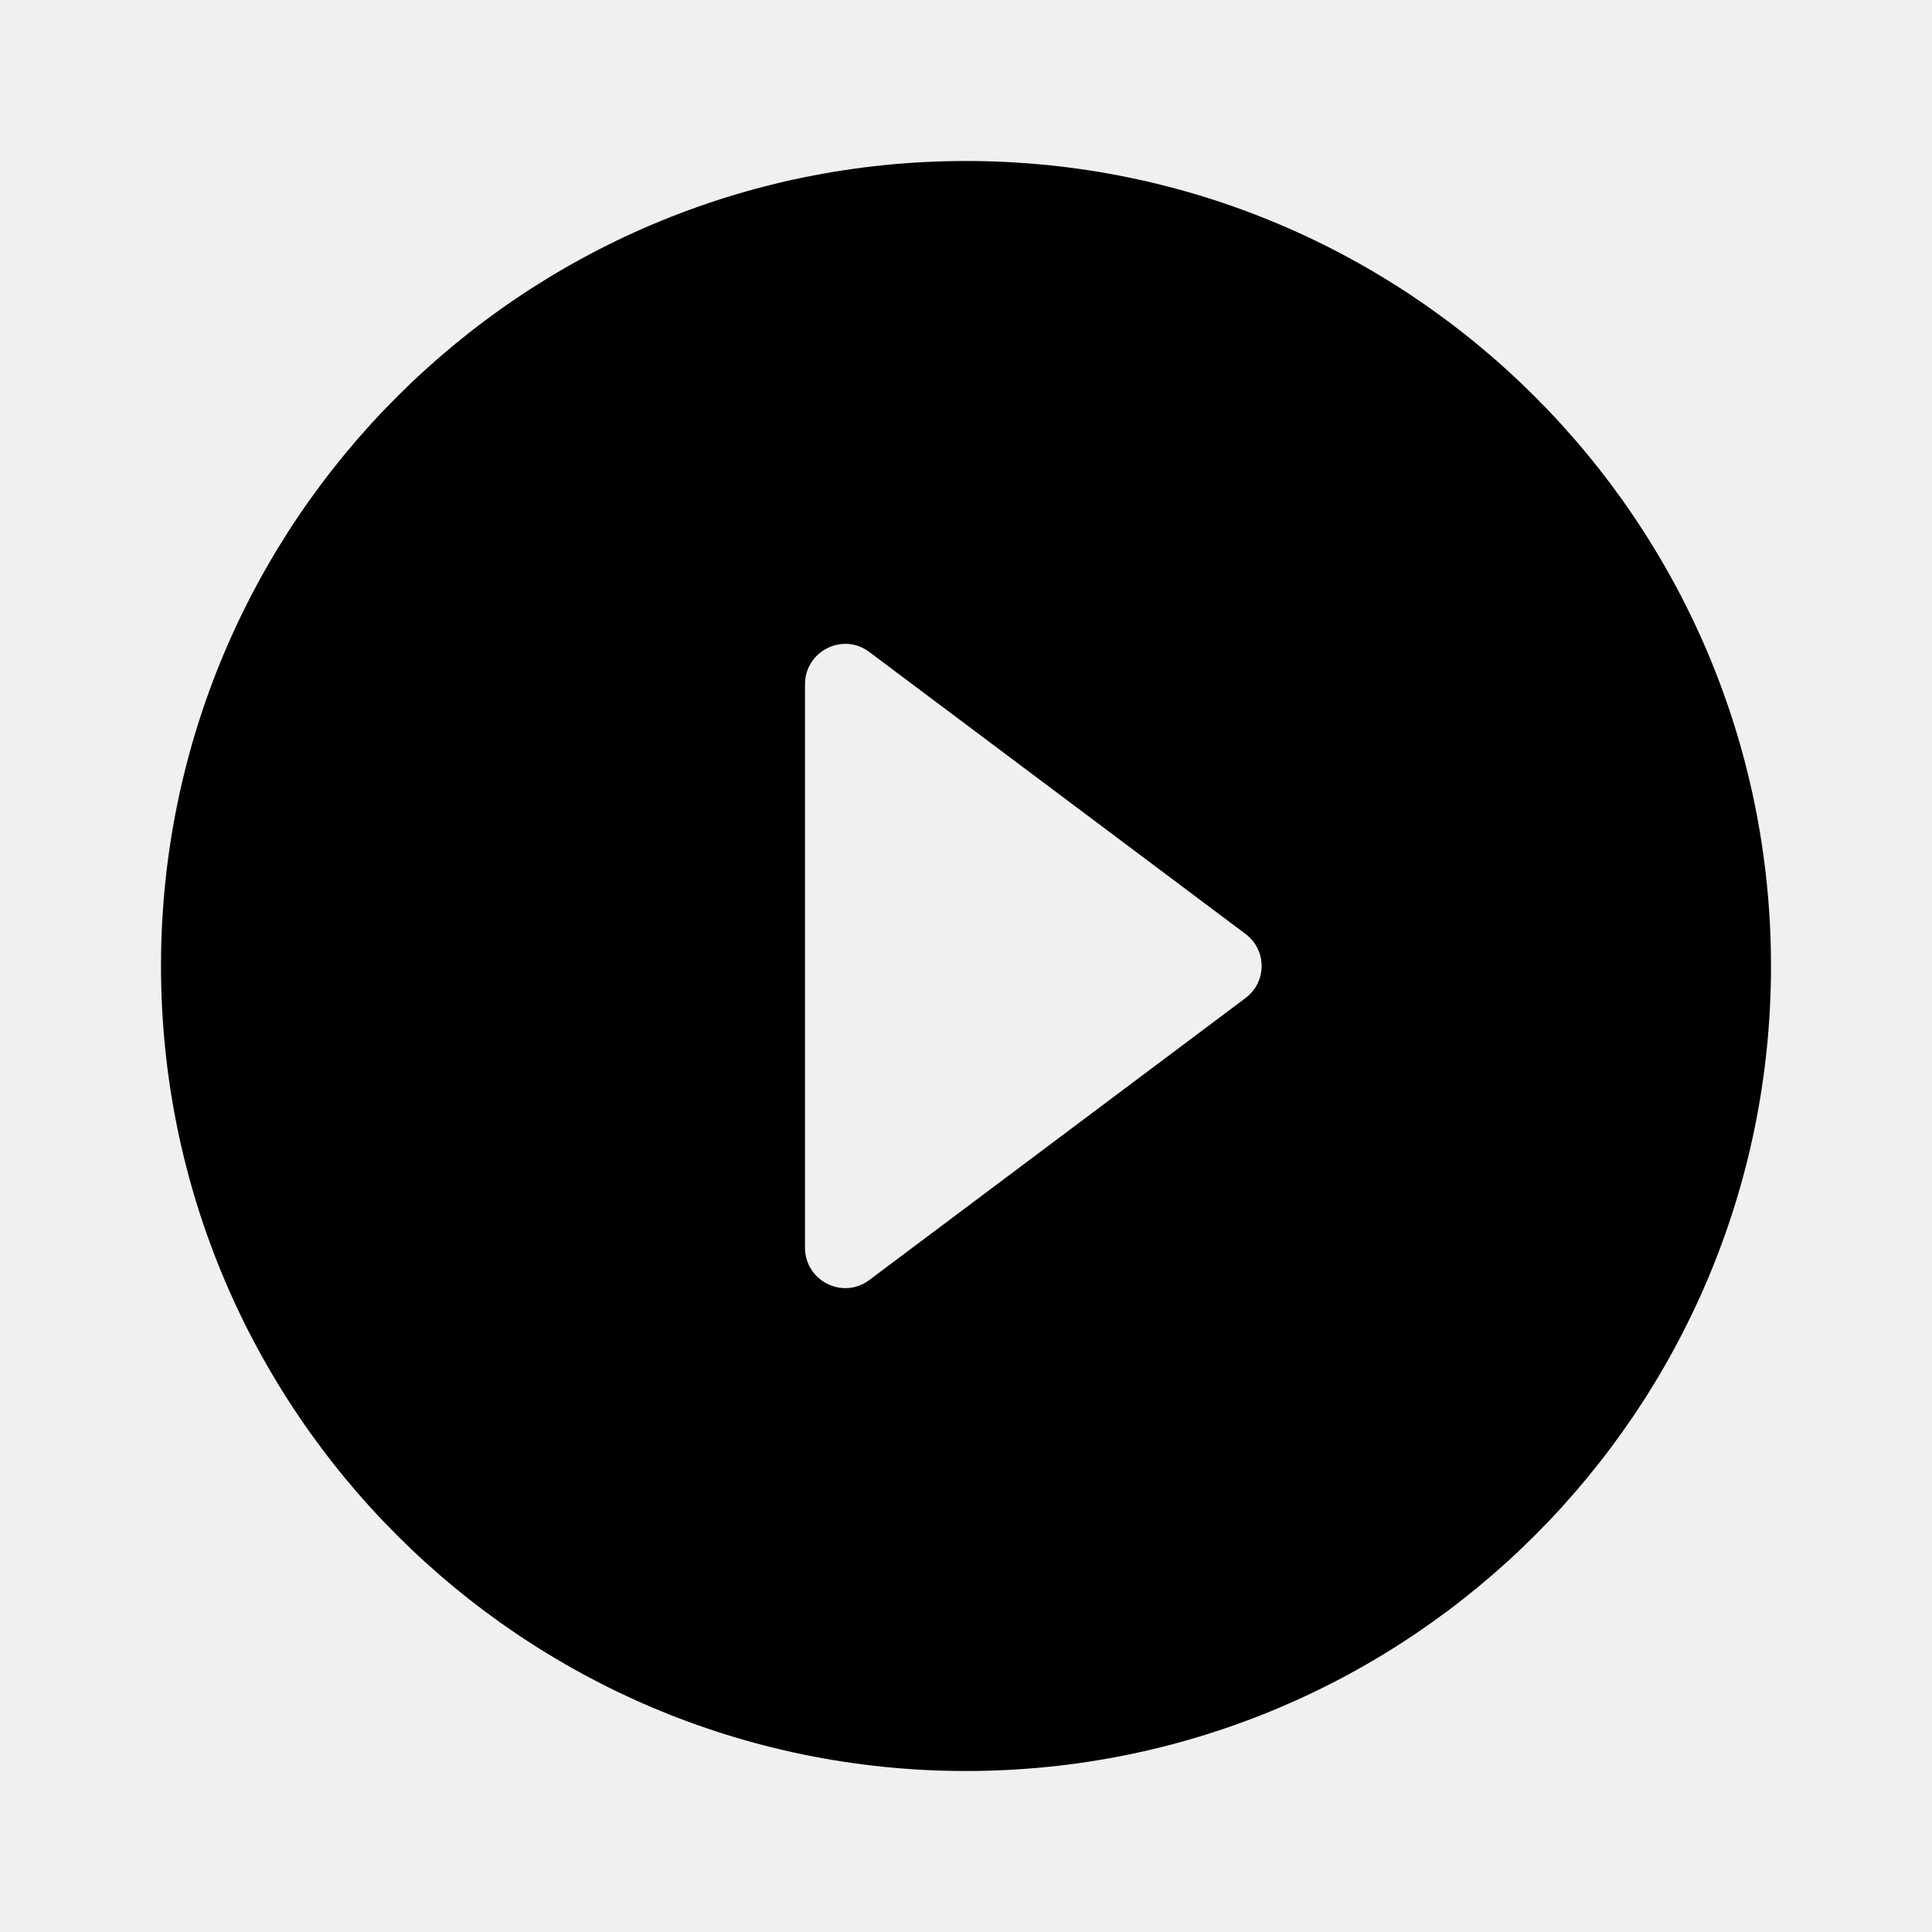
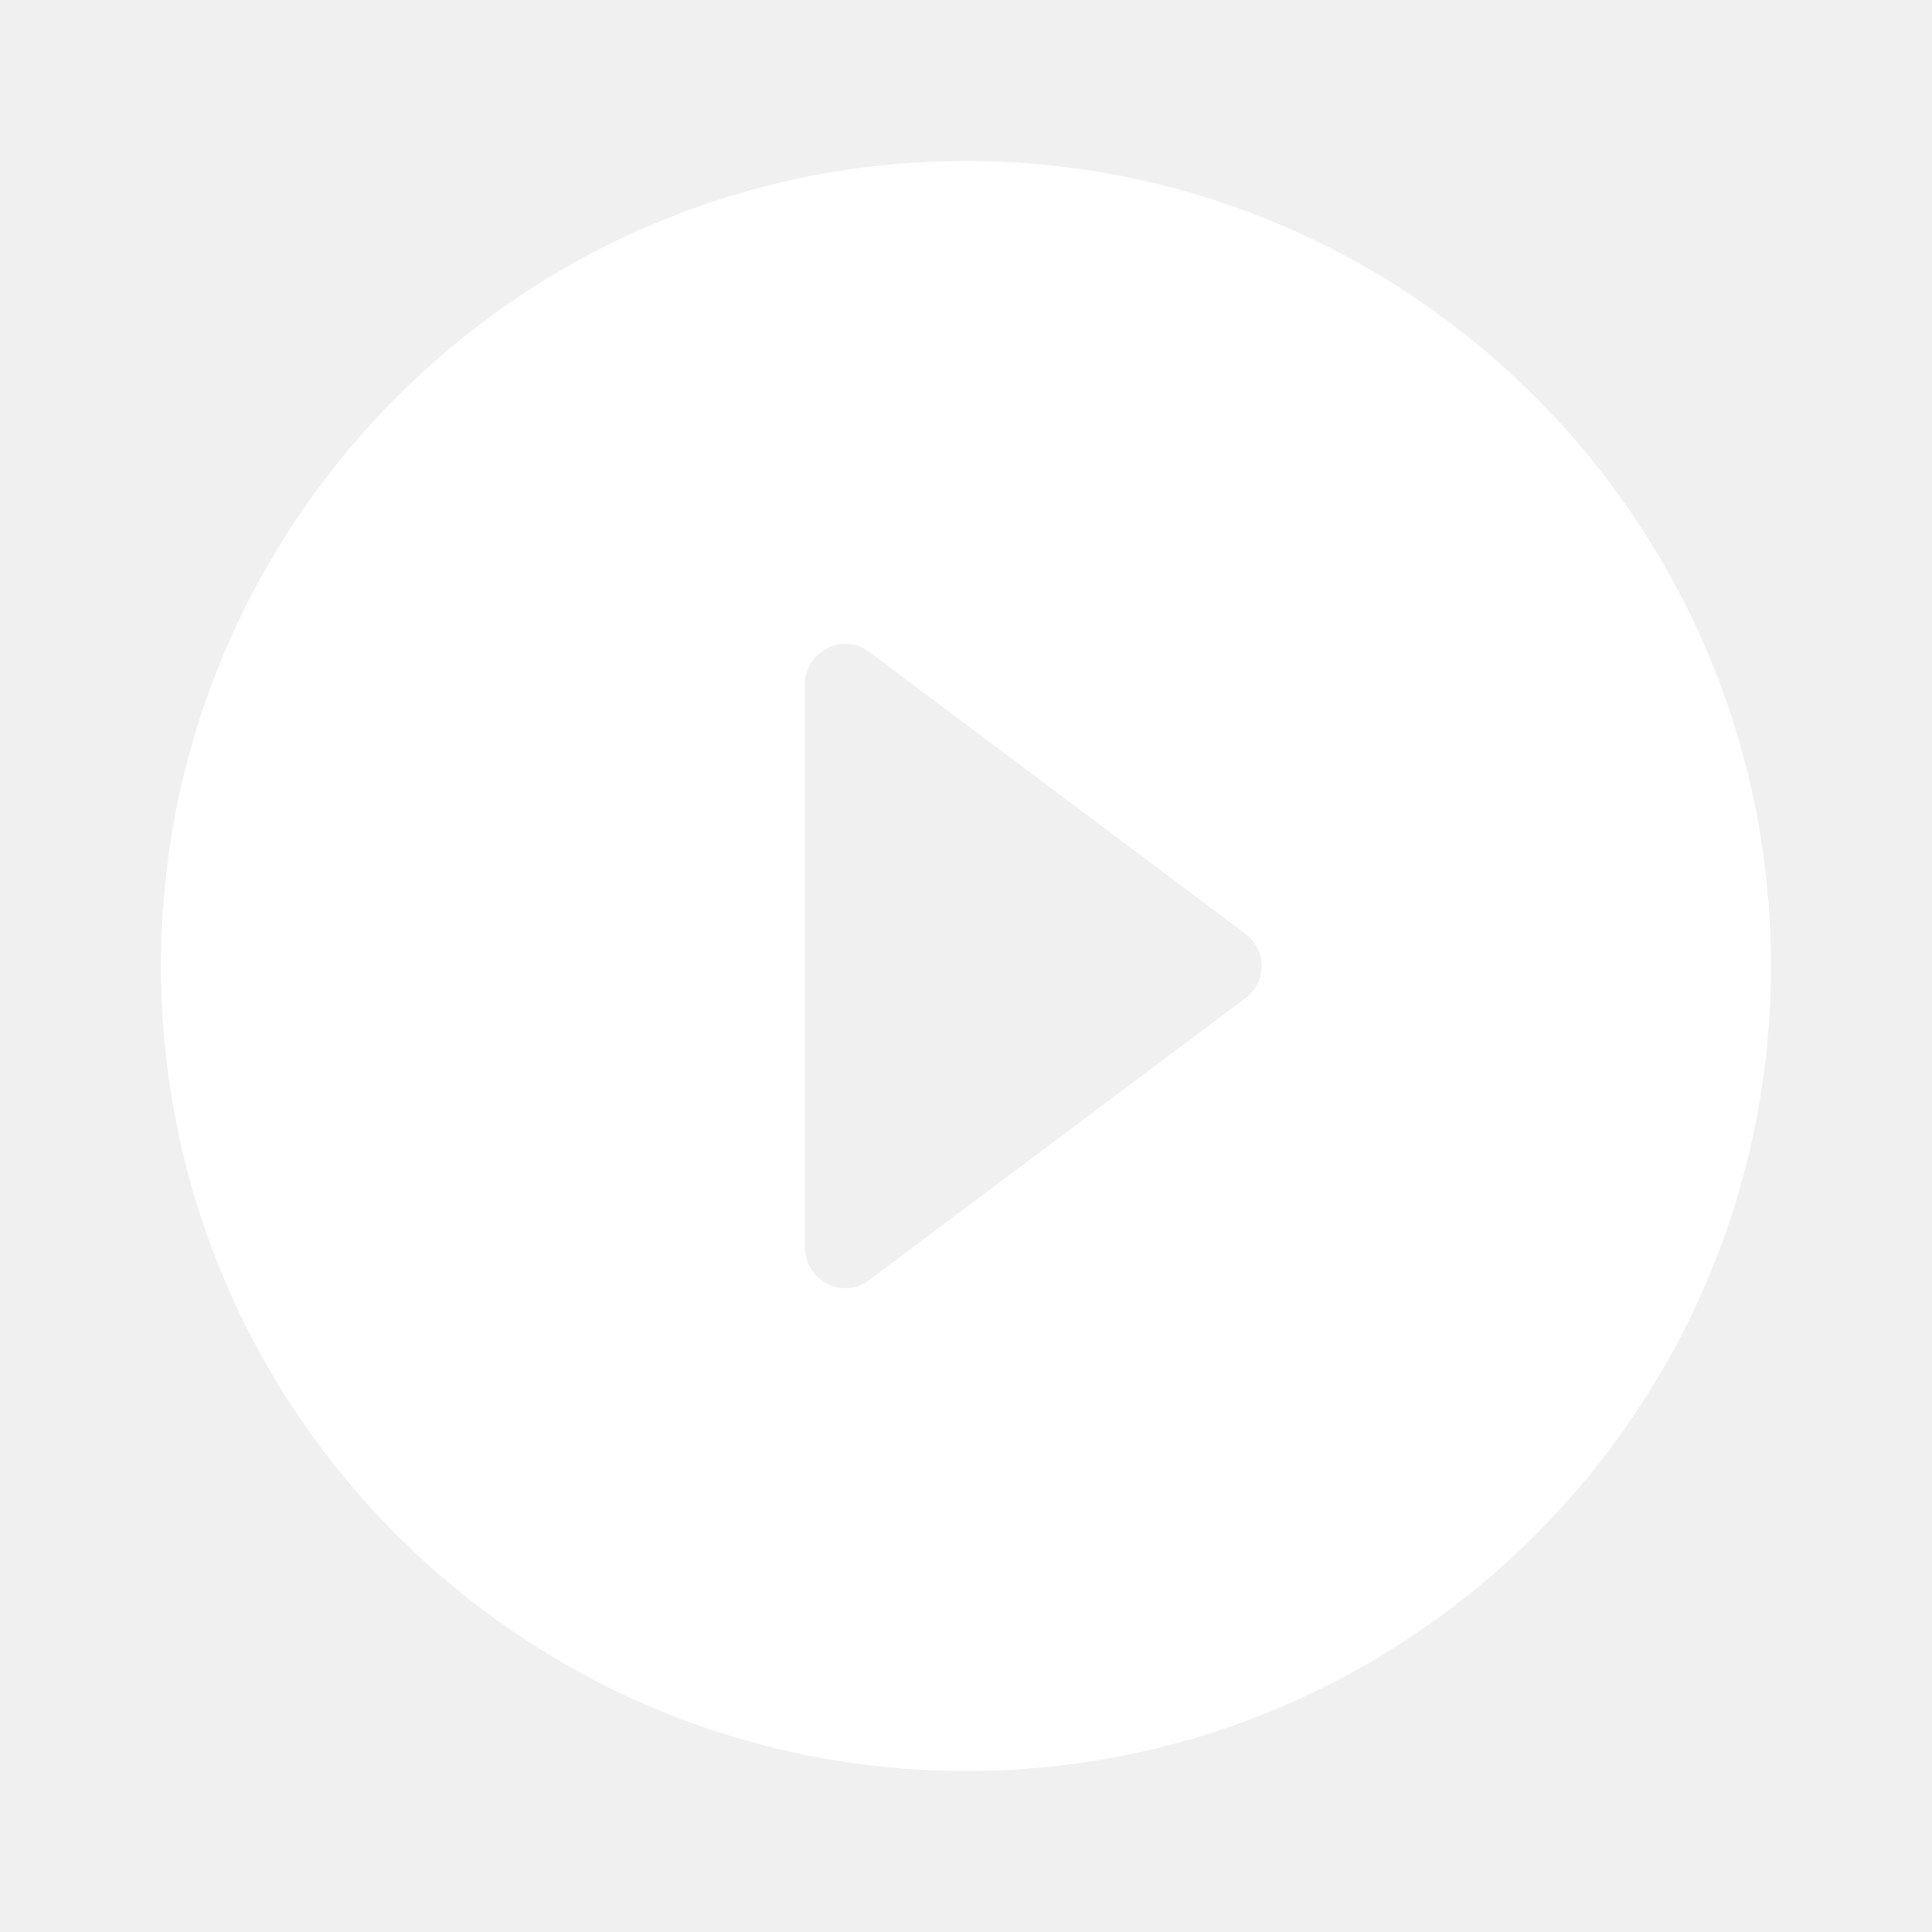
- <svg xmlns="http://www.w3.org/2000/svg" height="24px" viewBox="0 0 24 24" width="24px" fill="#000000">
+ <svg xmlns="http://www.w3.org/2000/svg" height="24px" viewBox="0 0 24 24" width="24px" fill="#fff">
  <path d="M12 2C6.48 2 2 6.48 2 12s4.48 10 10 10 10-4.48 10-10S17.52 2 12 2zm-2 13.5v-7c0-.41.47-.65.8-.4l4.67 3.5c.27.2.27.6 0 .8l-4.67 3.5c-.33.25-.8.01-.8-.4z" />
</svg>
